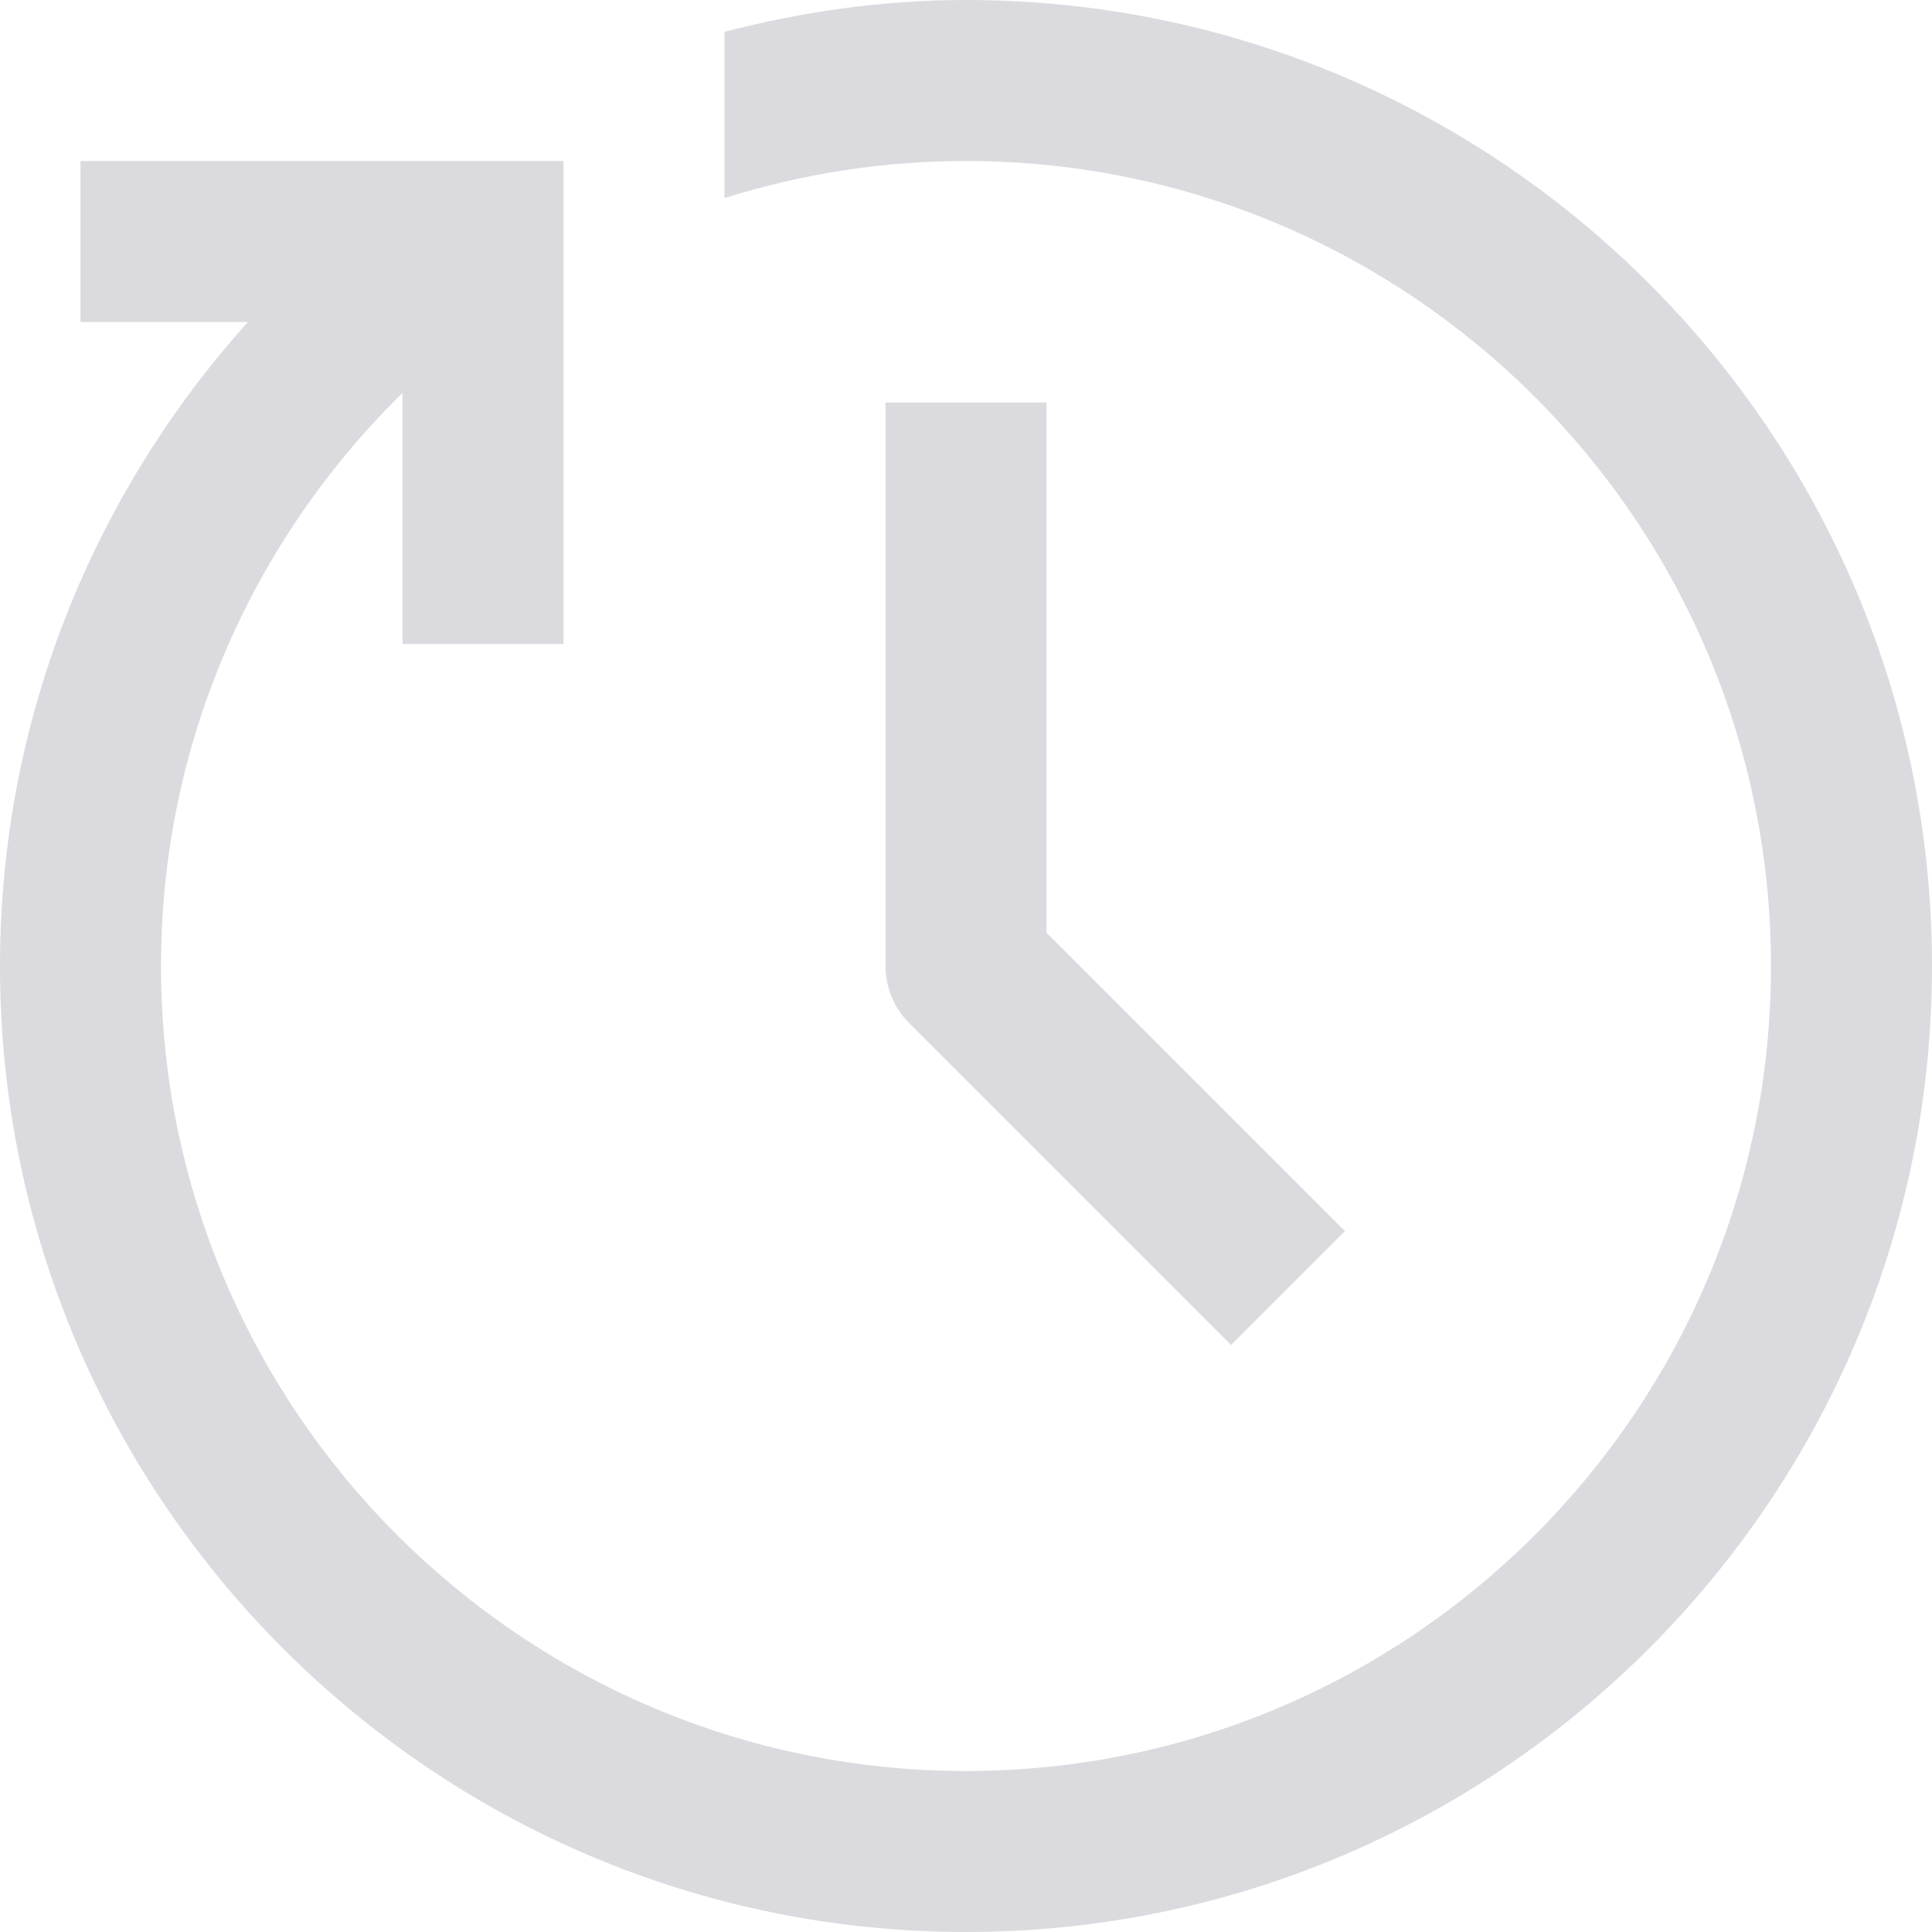
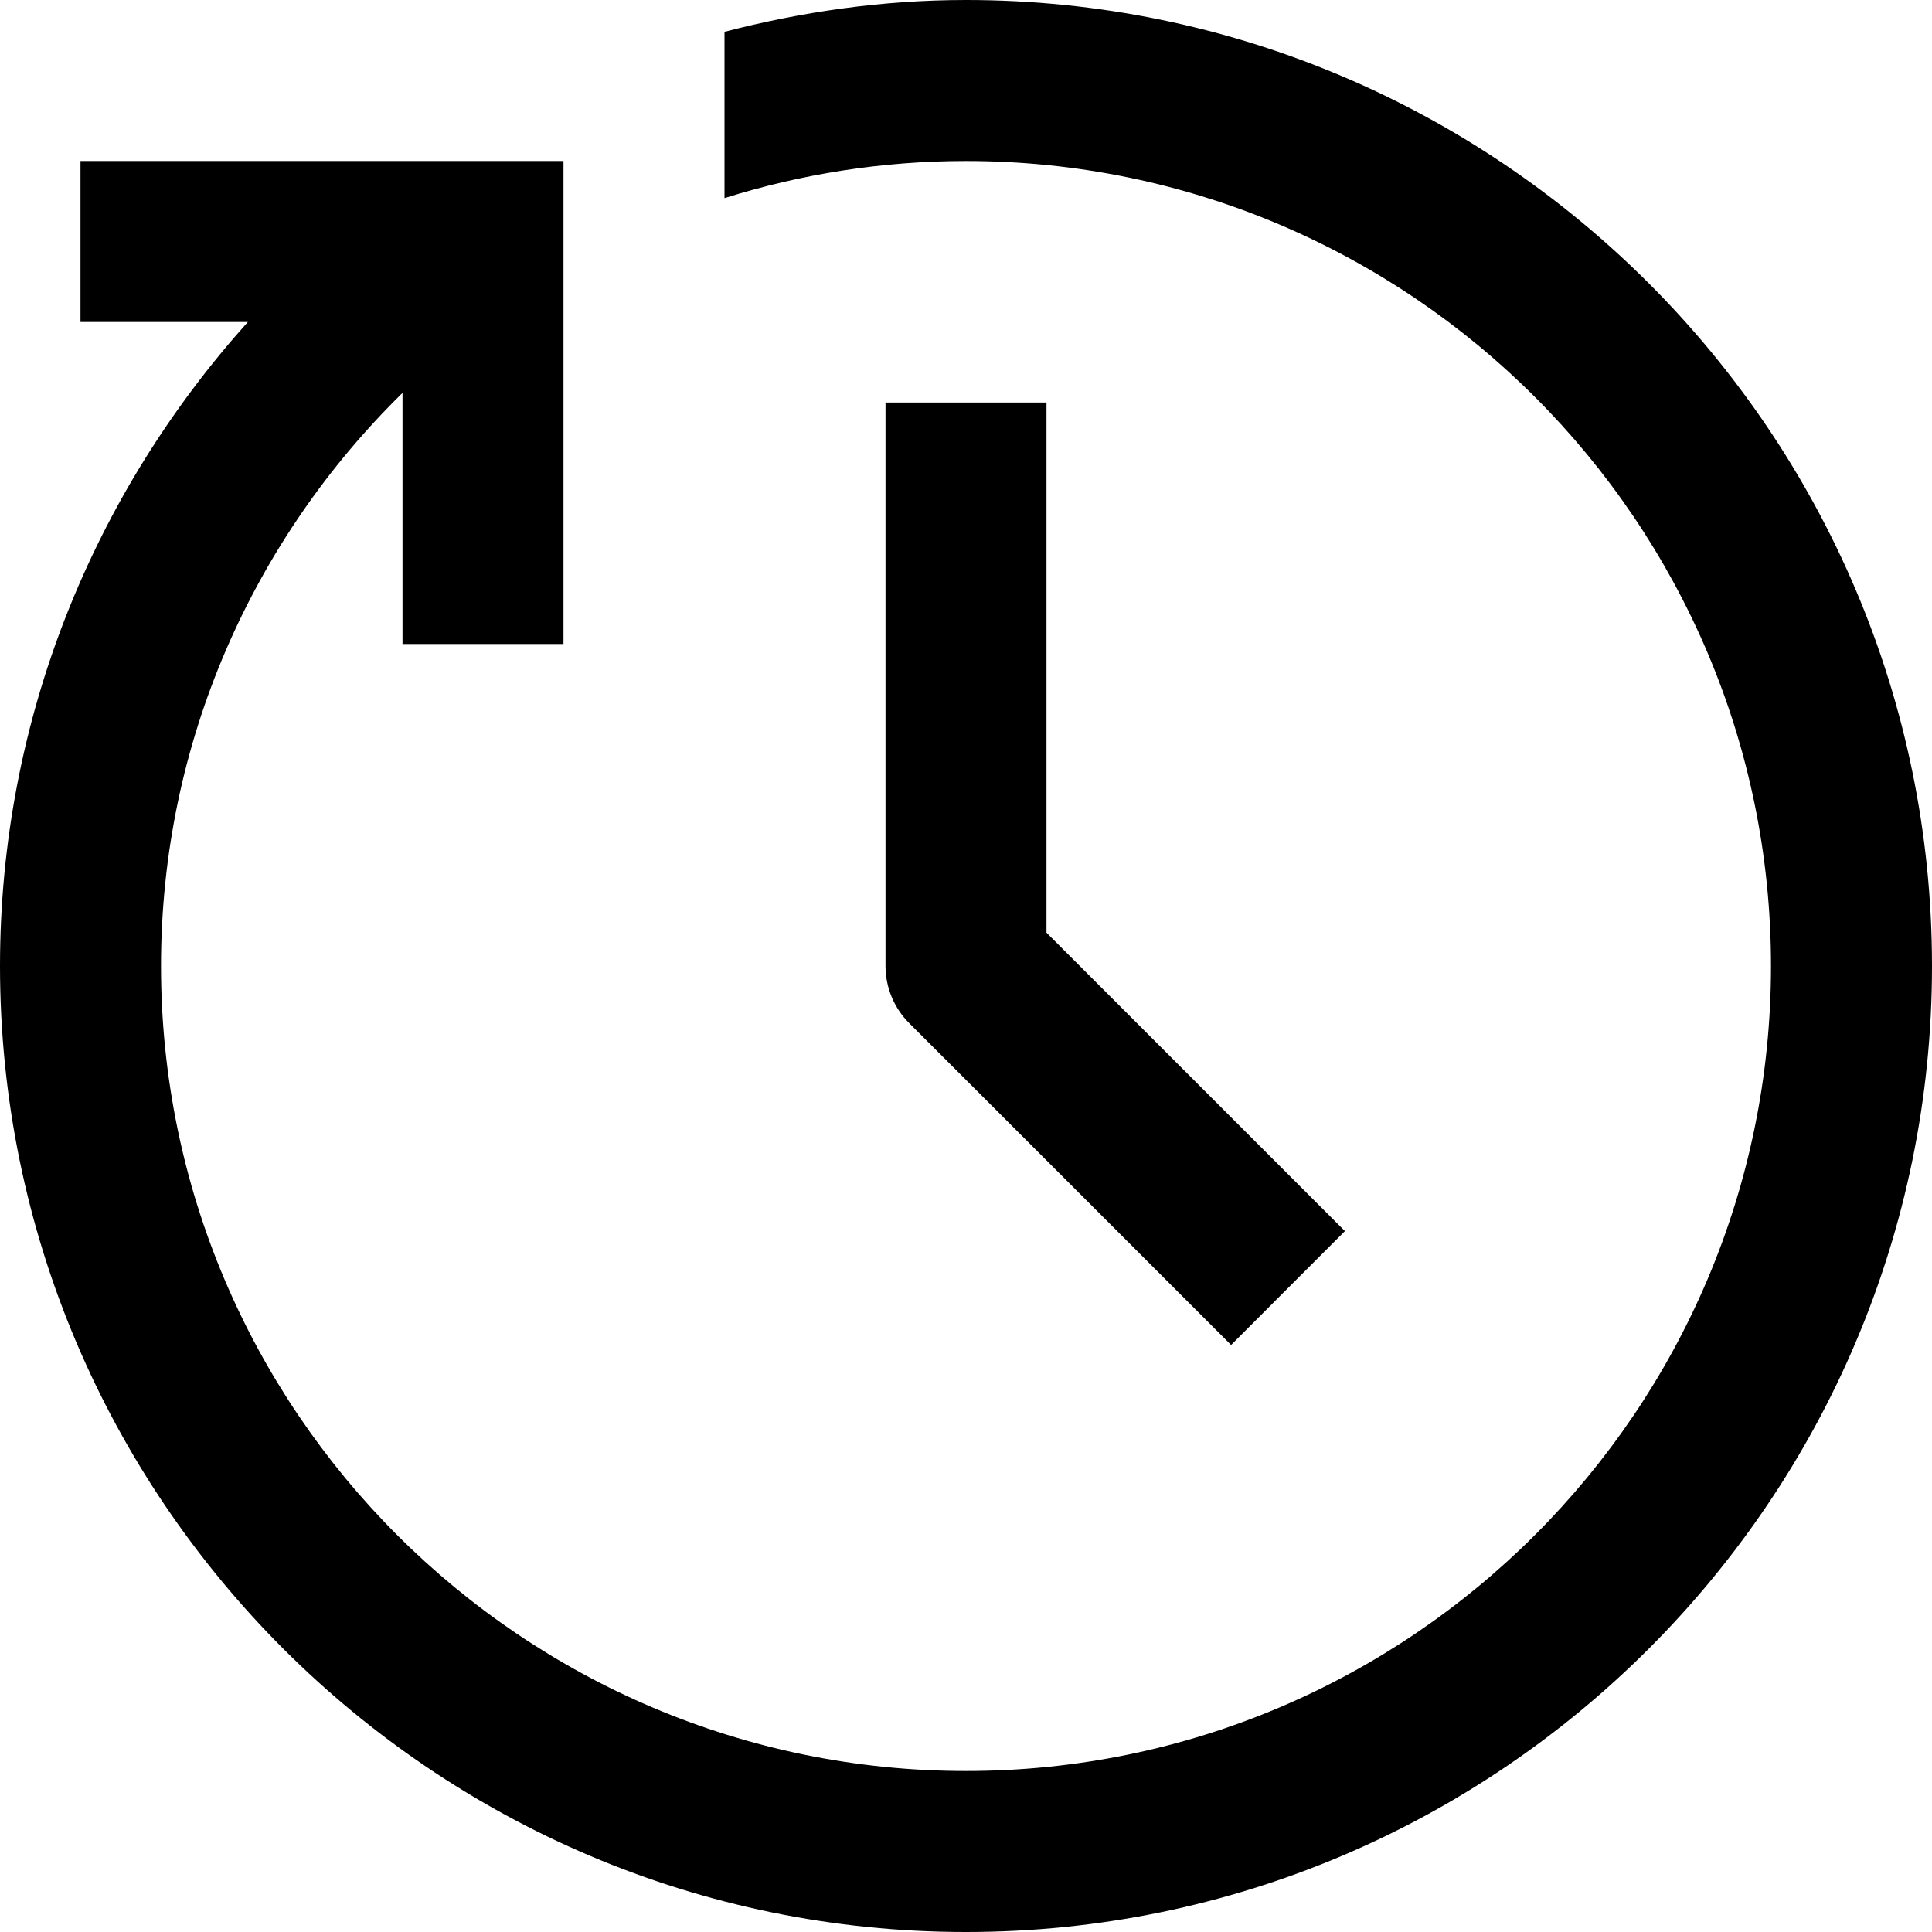
<svg xmlns="http://www.w3.org/2000/svg" width="80px" height="80px" viewBox="0 0 80 80" version="1.1">
  <g id="Symbols" stroke="none" stroke-width="1" fill="none" fill-rule="evenodd">
-     <g id="Still-Processing-Image" transform="translate(-109, -58)" fill="#DBDBDF">
+     <g id="Still-Processing-Image" transform="translate(-109, -58)" fill="currentColor">
      <g id="Group" transform="translate(109, 58)">
        <g id="Group-5">
          <path d="M40,0 C36.543,0 33.203,0.487 30,1.317 L30,8.203 C33.16,7.21 36.517,6.667 40,6.667 C58.383,6.667 73.333,21.62 73.333,40 C73.333,58.38 58.383,73.333 40,73.333 C21.62,73.333 6.667,58.38 6.667,40 C6.667,30.707 10.507,22.313 16.667,16.27 L16.667,26.667 L23.333,26.667 L23.333,6.667 L3.333,6.667 L3.333,13.333 L10.263,13.333 C3.9,20.417 0,29.75 0,40 C0,62.057 17.947,80 40,80 C62.057,80 80,62.057 80,40 C80,17.943 62.057,0 40,0" id="Fill-1" />
          <path d="M36.667,16.667 L36.667,40 C36.667,40.883 37.017,41.733 37.643,42.36 L50.977,55.693 L55.69,50.977 L43.333,38.62 L43.333,16.667 L36.667,16.667 Z" id="Fill-3" />
        </g>
      </g>
    </g>
  </g>
</svg>
